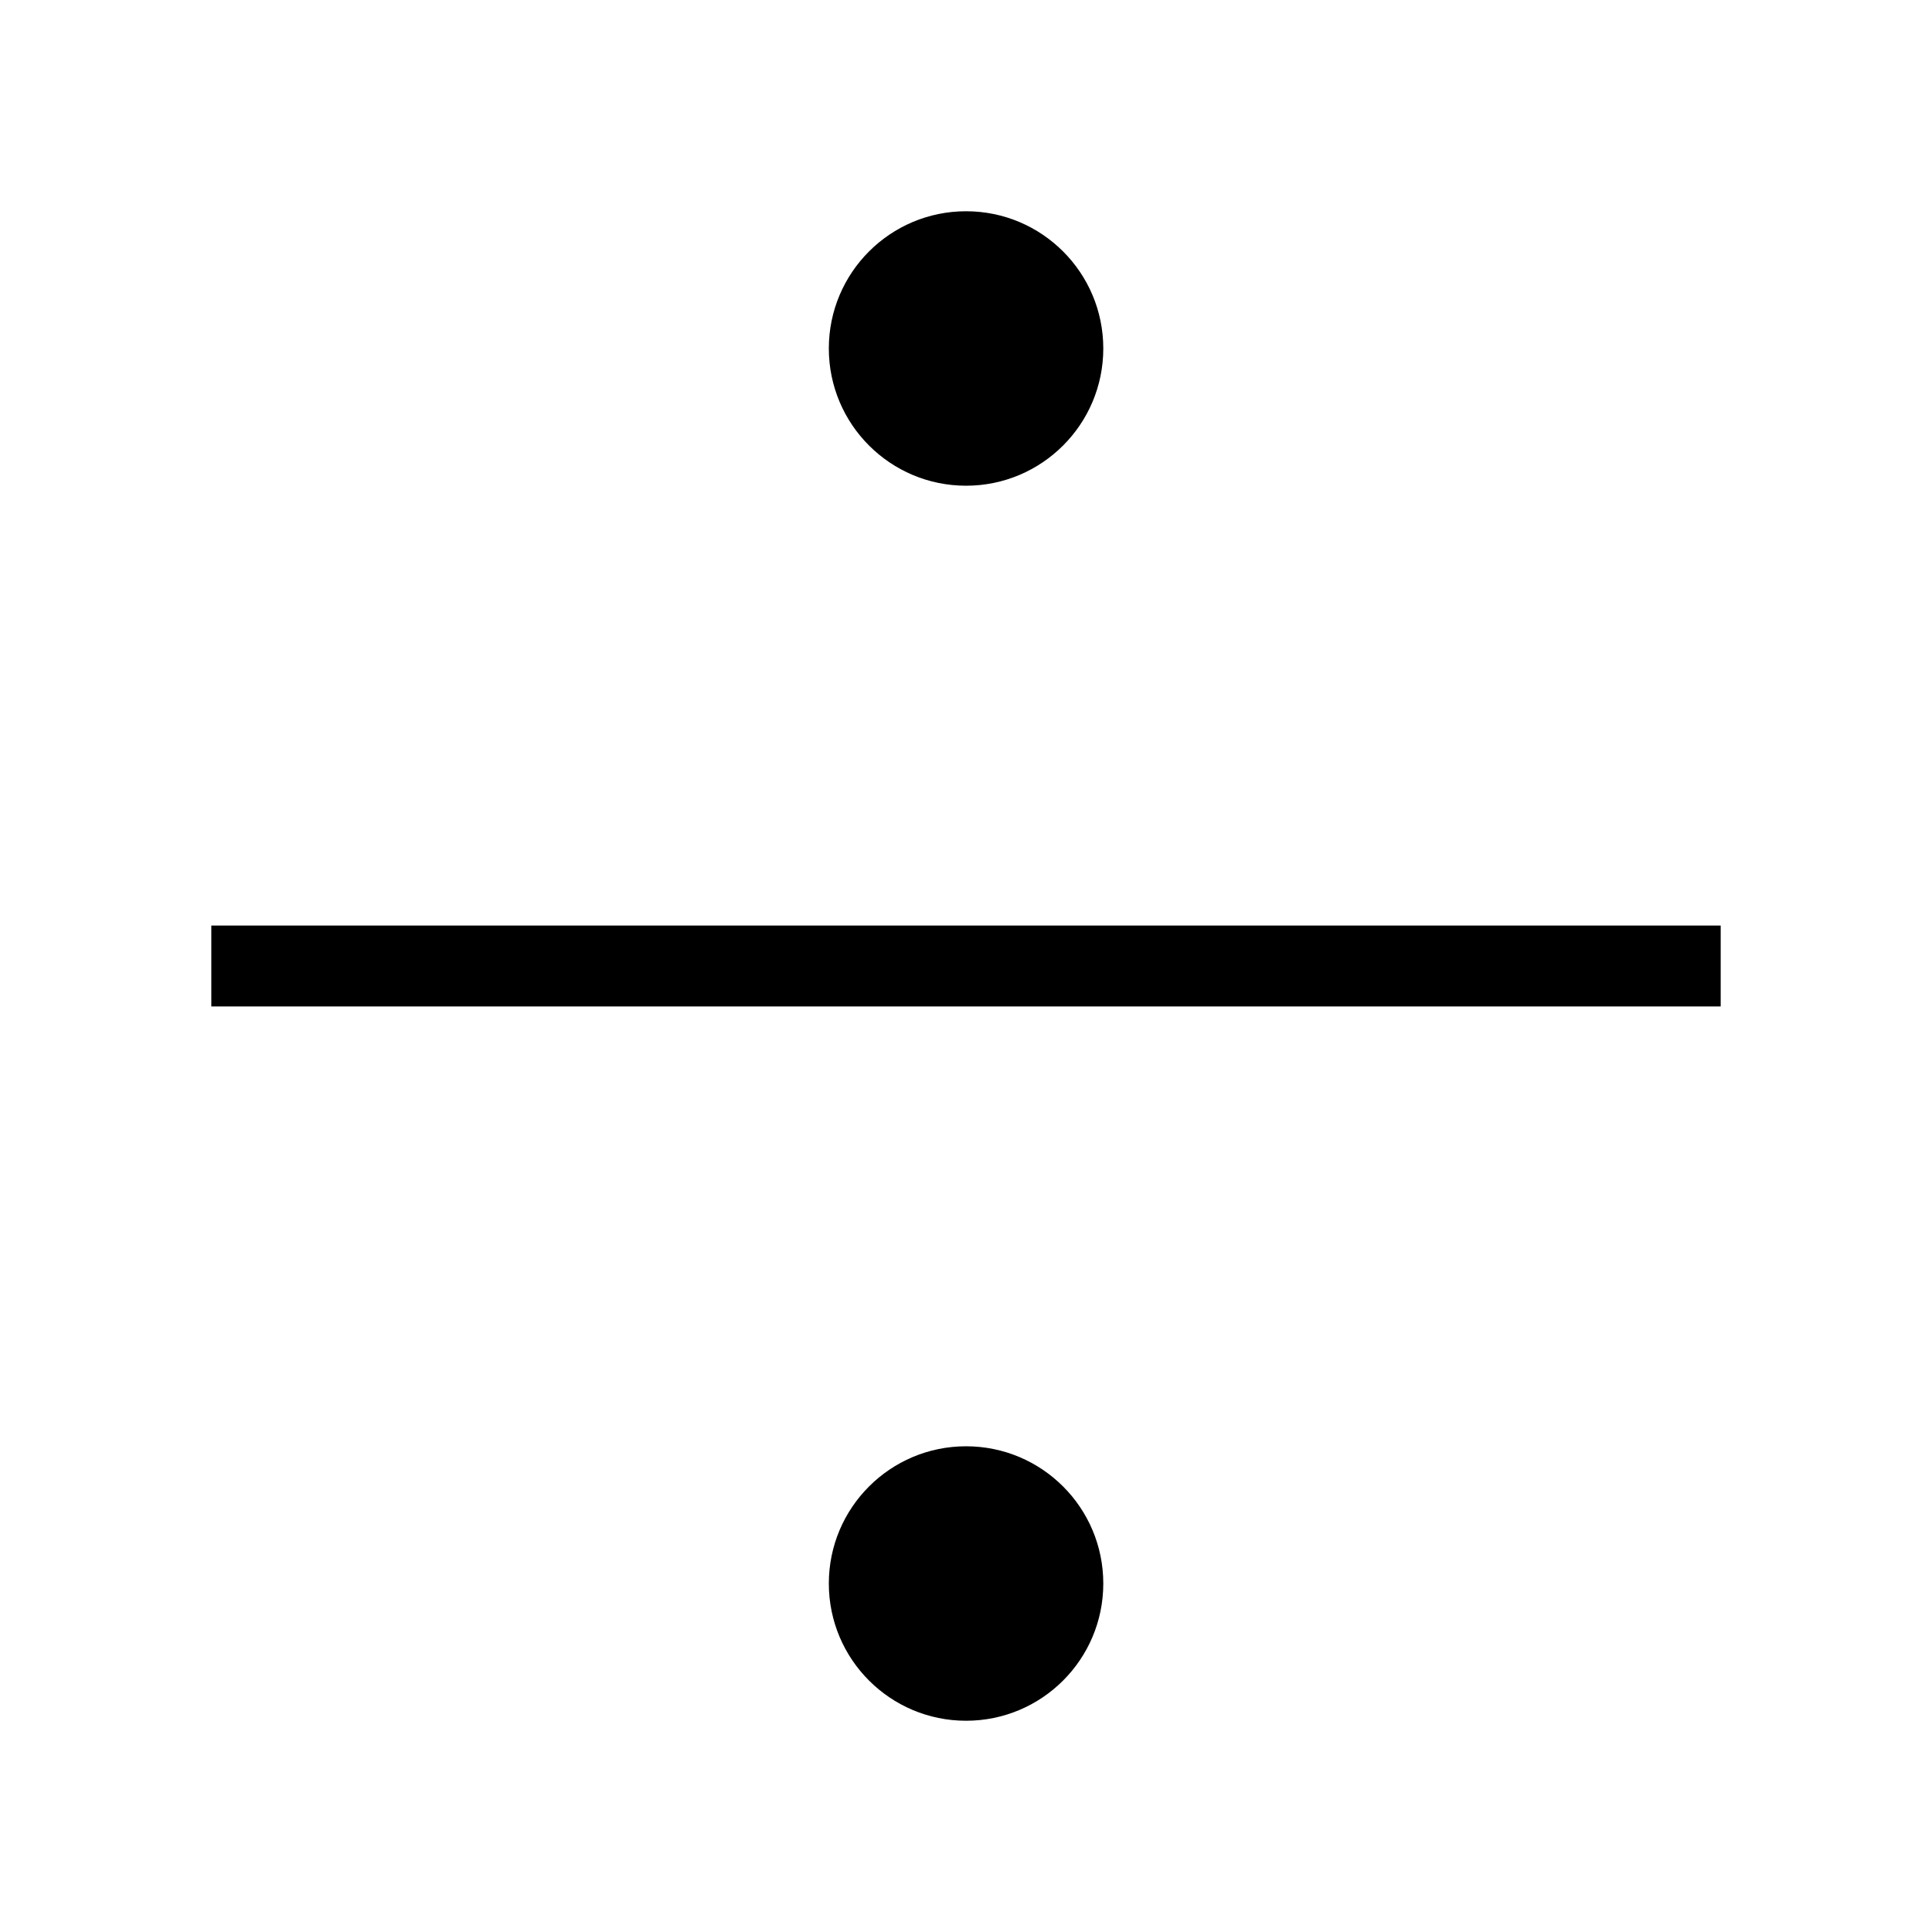
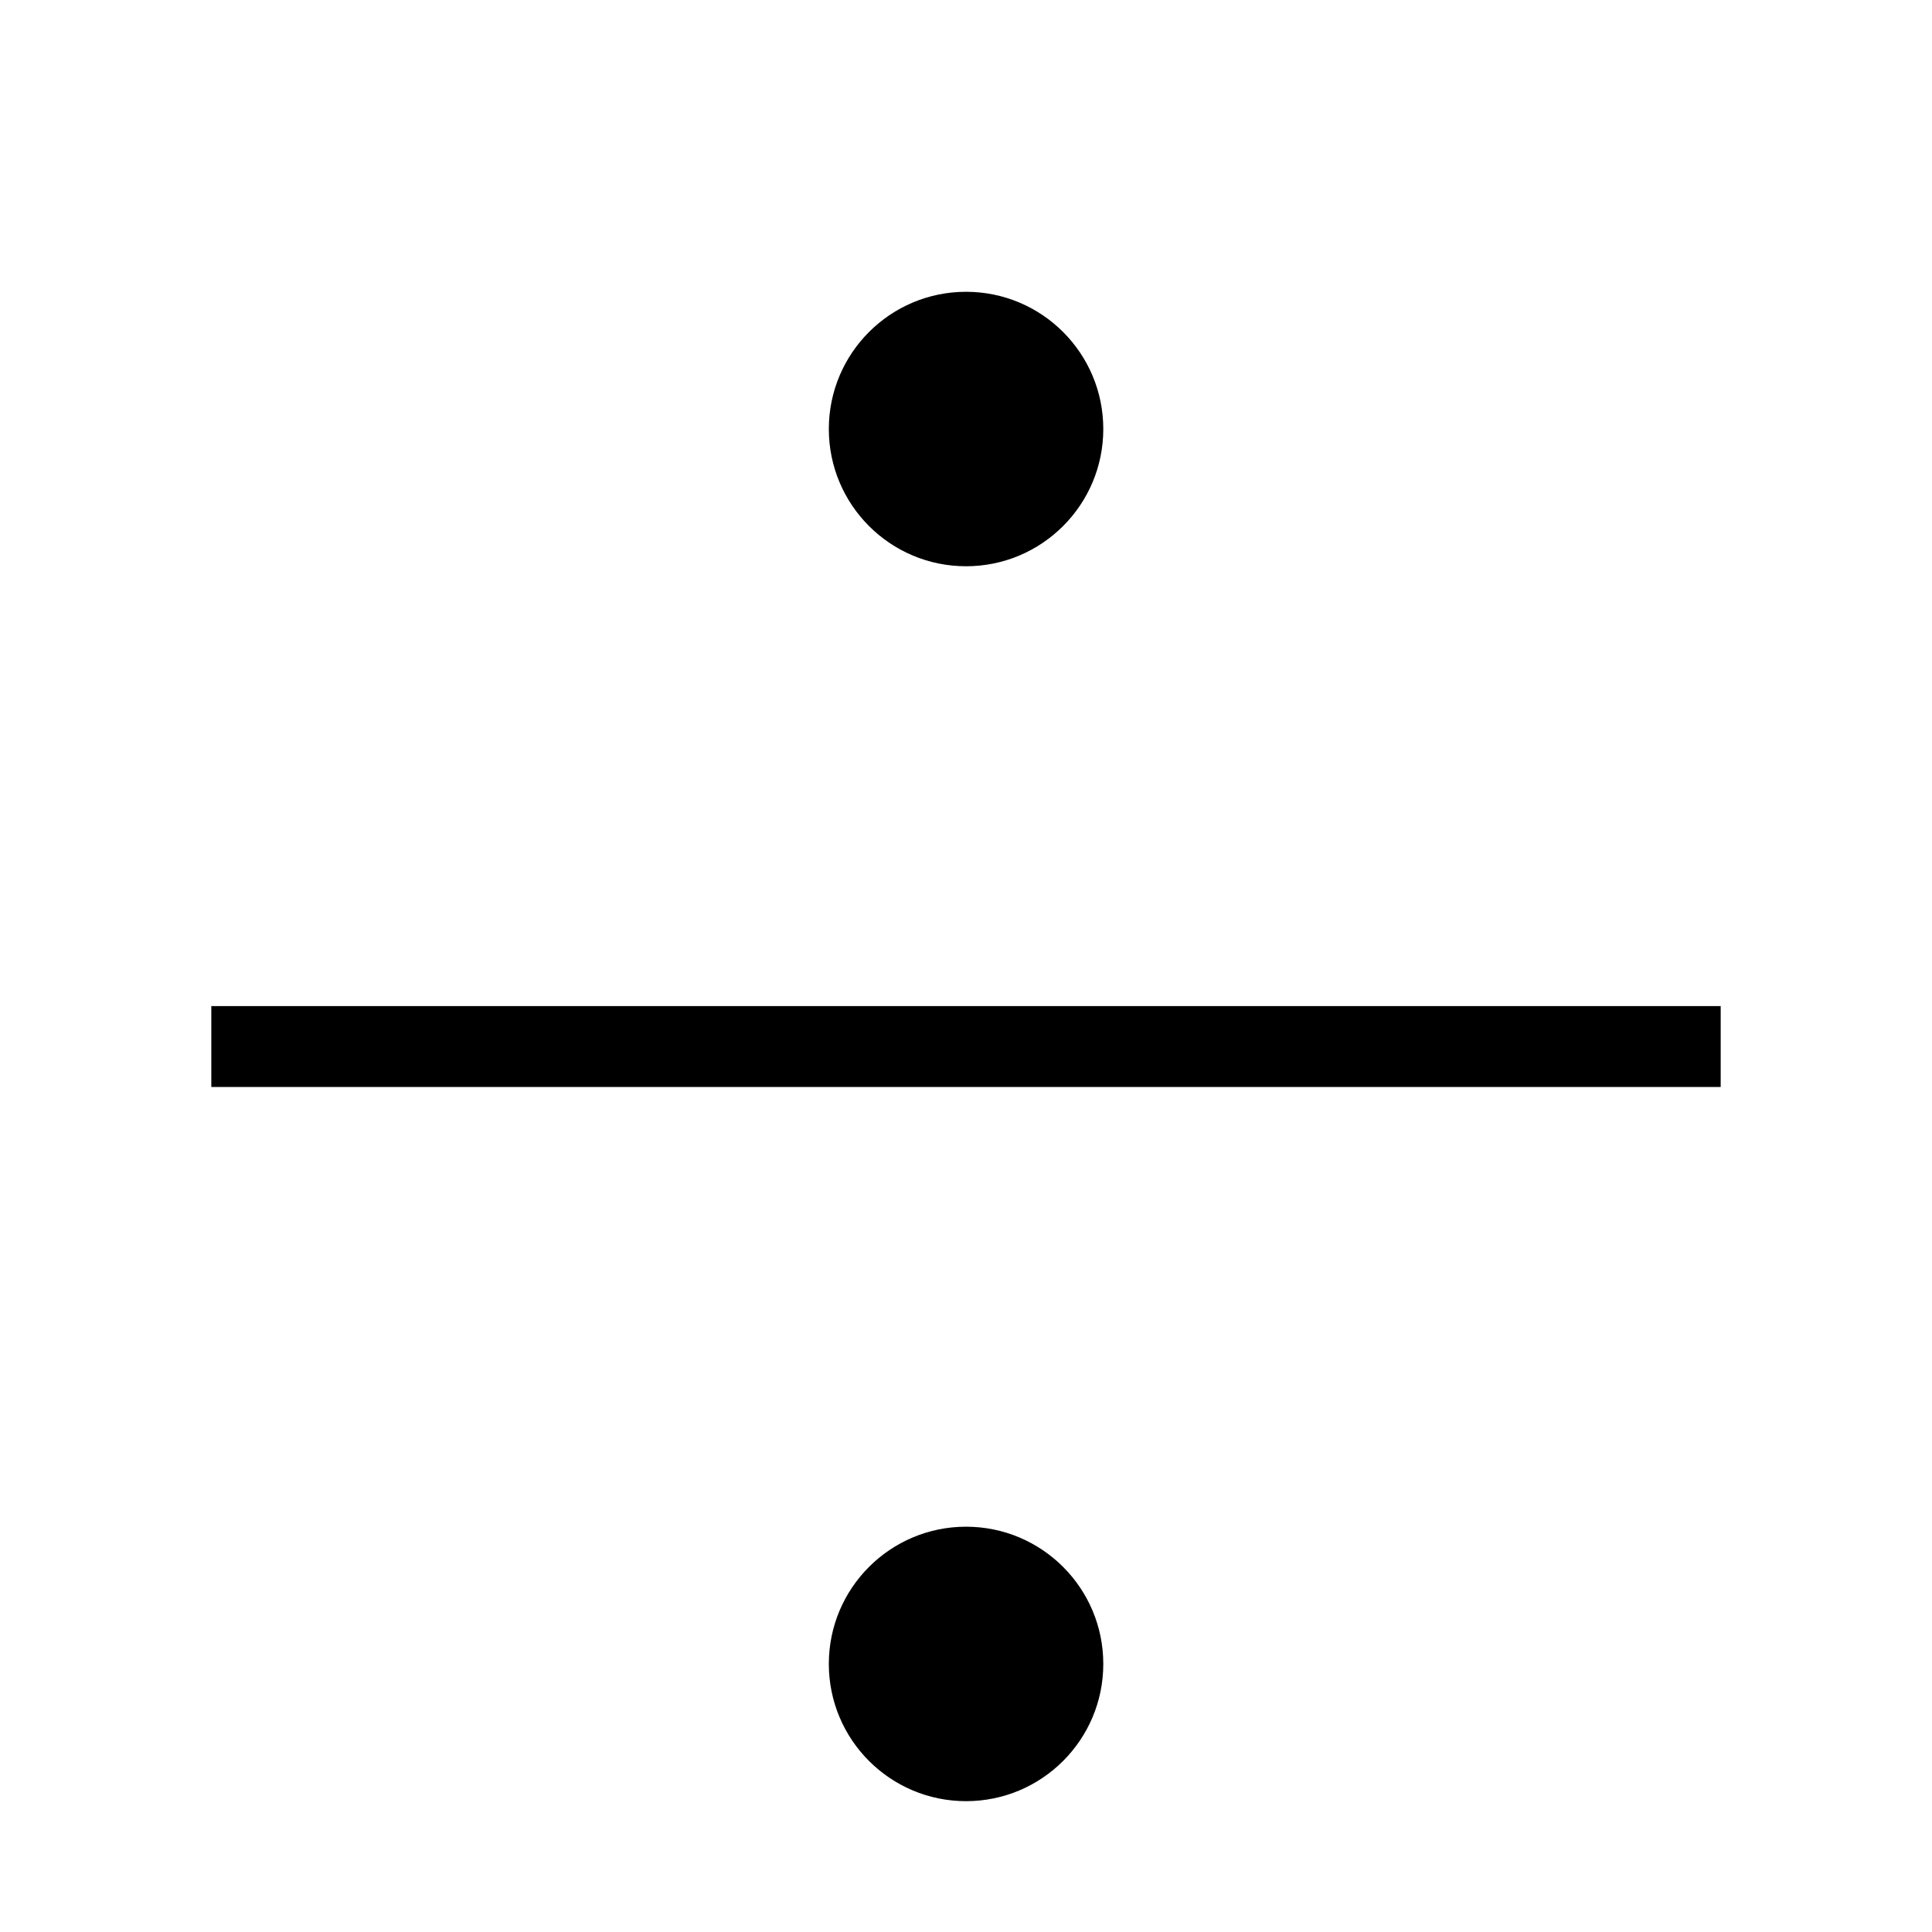
<svg xmlns="http://www.w3.org/2000/svg" width="16" height="16" stroke-width="0.67" viewBox="0 0 16 16">
-   <path fill="none" stroke="currentColor" stroke-width="0.67" d="M1.75 8h12.5" />
-   <path fill="currentColor" fill-rule="evenodd" d="M6.864 2.886a1.136 1.136 0 1 0 2.273 0 1.136 1.136 0 1 0-2.273 0" />
-   <path fill="currentColor" fill-rule="evenodd" d="M6.864 13.114a1.136 1.136 0 1 0 2.273 0 1.136 1.136 0 1 0-2.273 0" />
+   <path fill="none" stroke="currentColor" stroke-width="0.67" d="M1.75 8.667h12.5" />
+   <path fill="currentColor" fill-rule="evenodd" d="M6.864 3.553a1.136 1.136 0 1 0 2.273 0 1.136 1.136 0 1 0-2.273 0" />
+   <path fill="currentColor" fill-rule="evenodd" d="M6.864 13.78a1.136 1.136 0 1 0 2.273 0 1.136 1.136 0 1 0-2.273 0" />
</svg>
